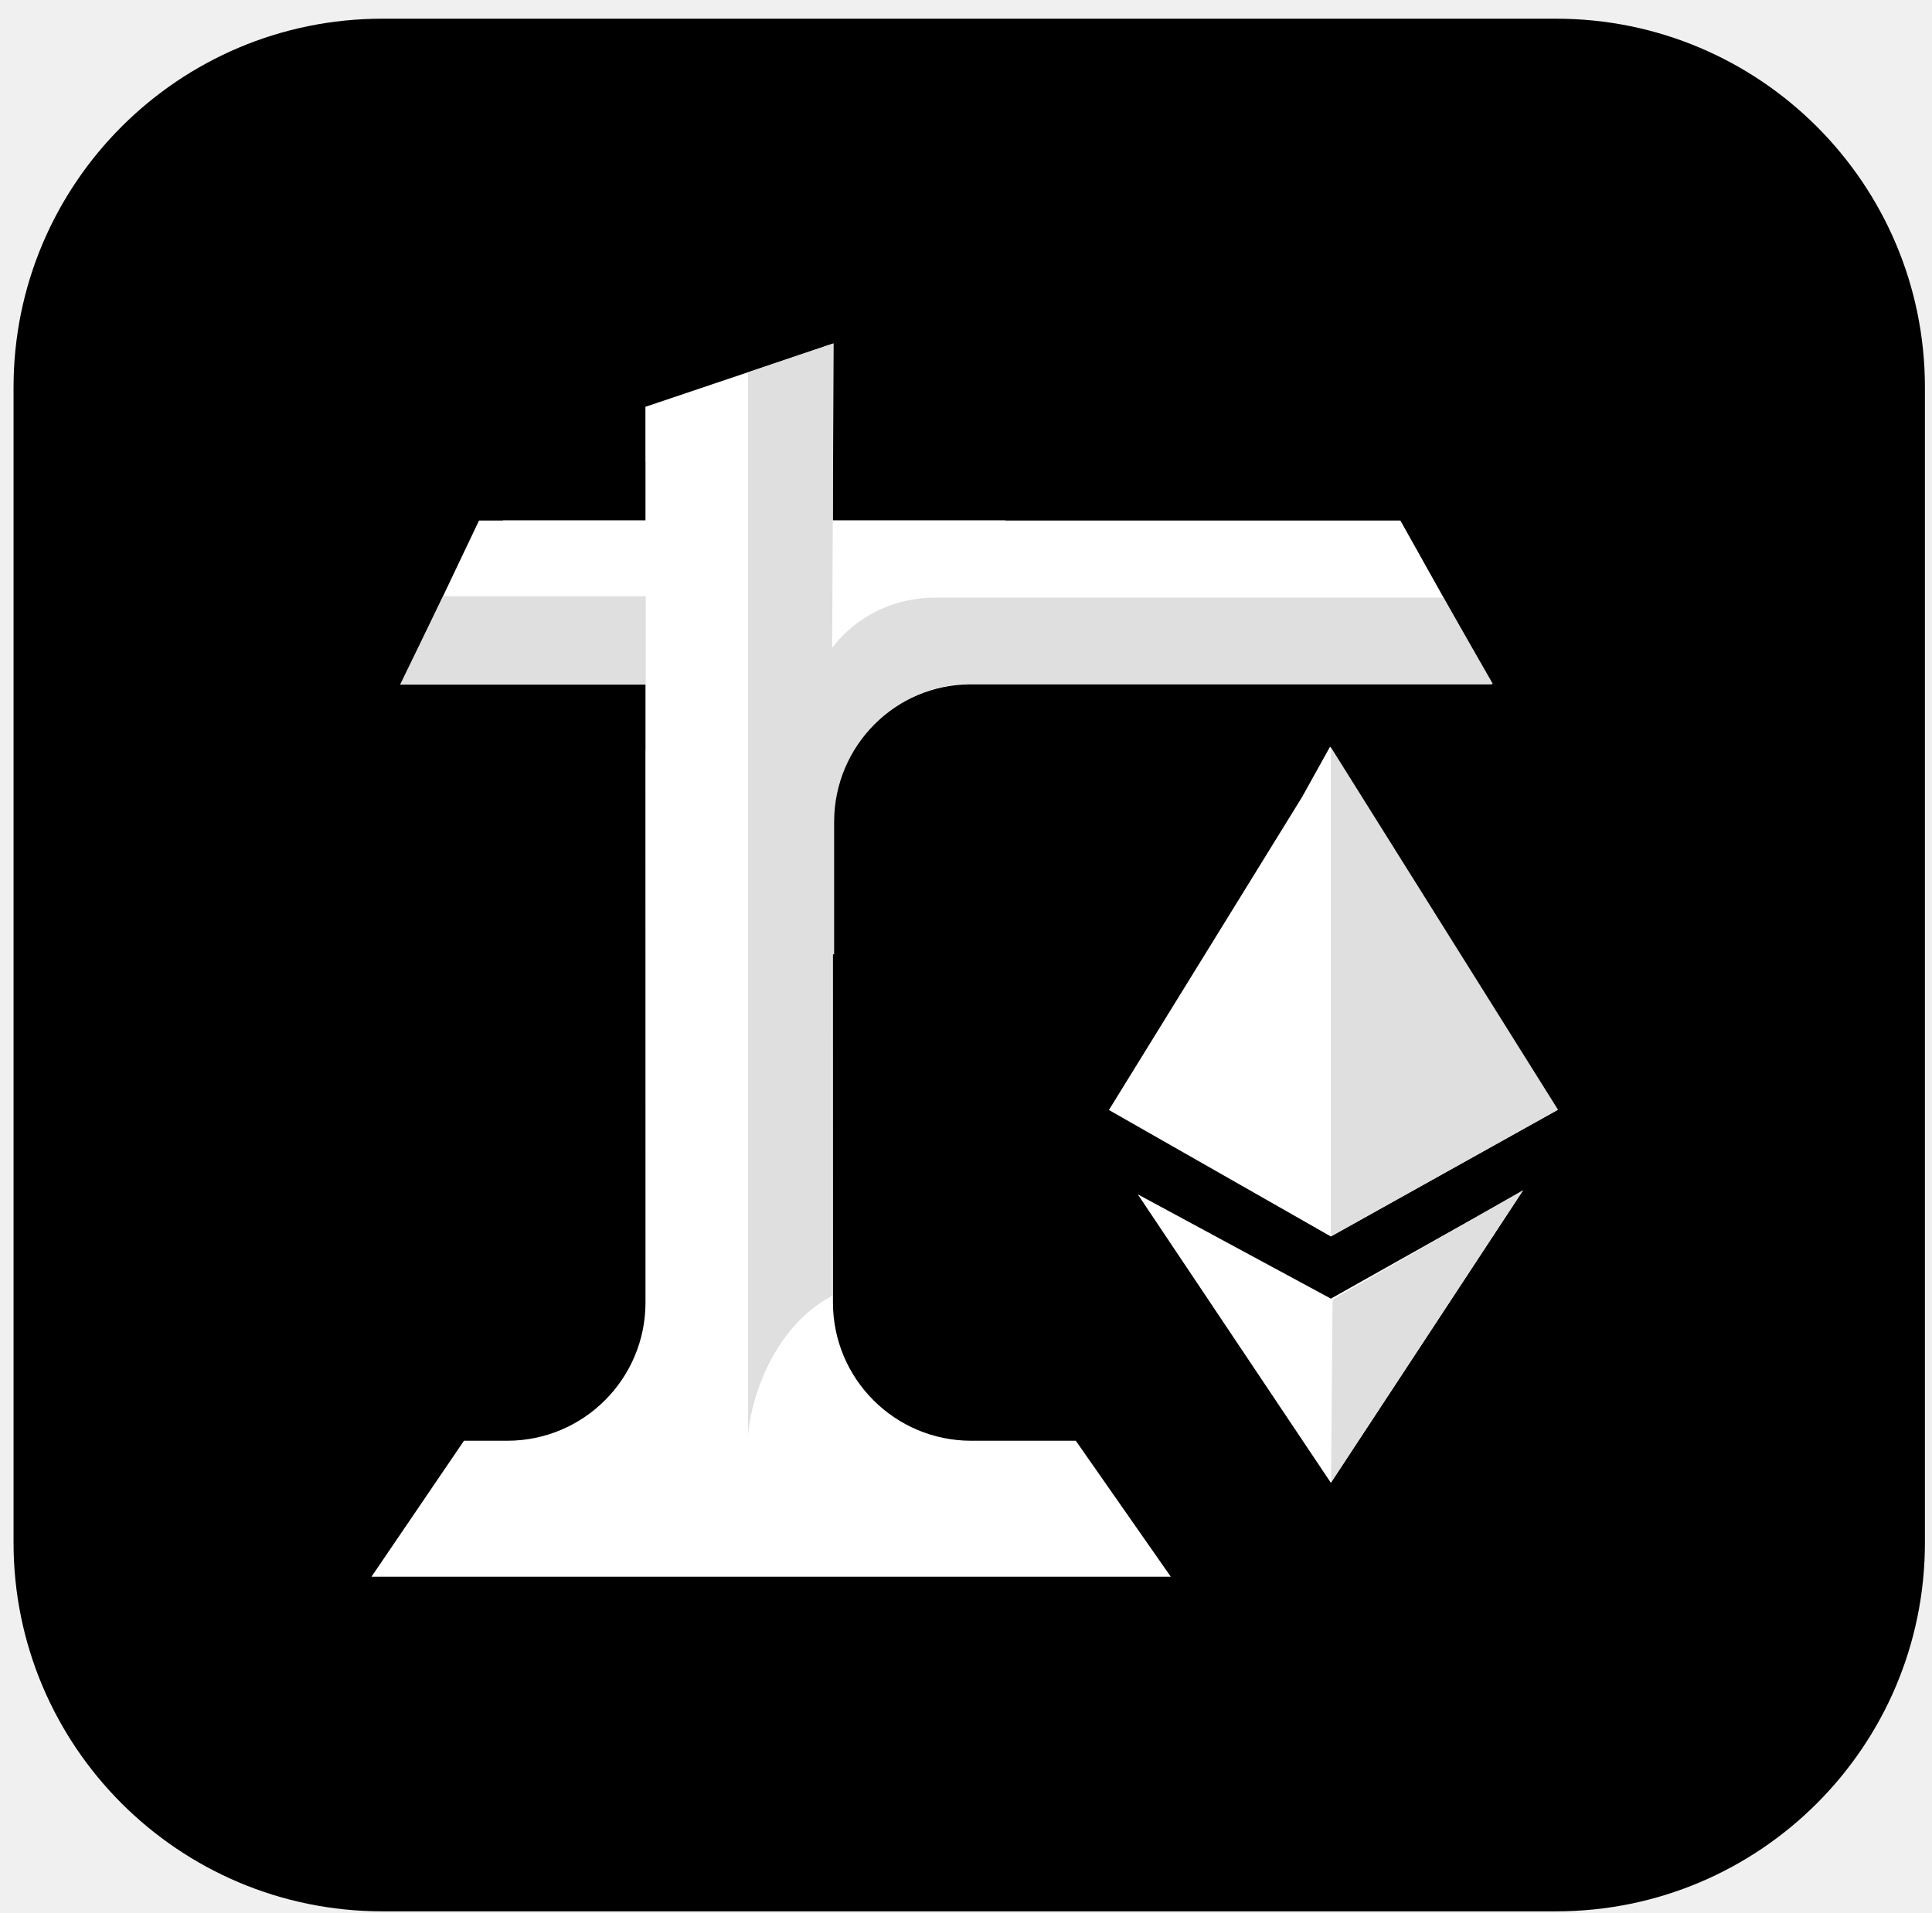
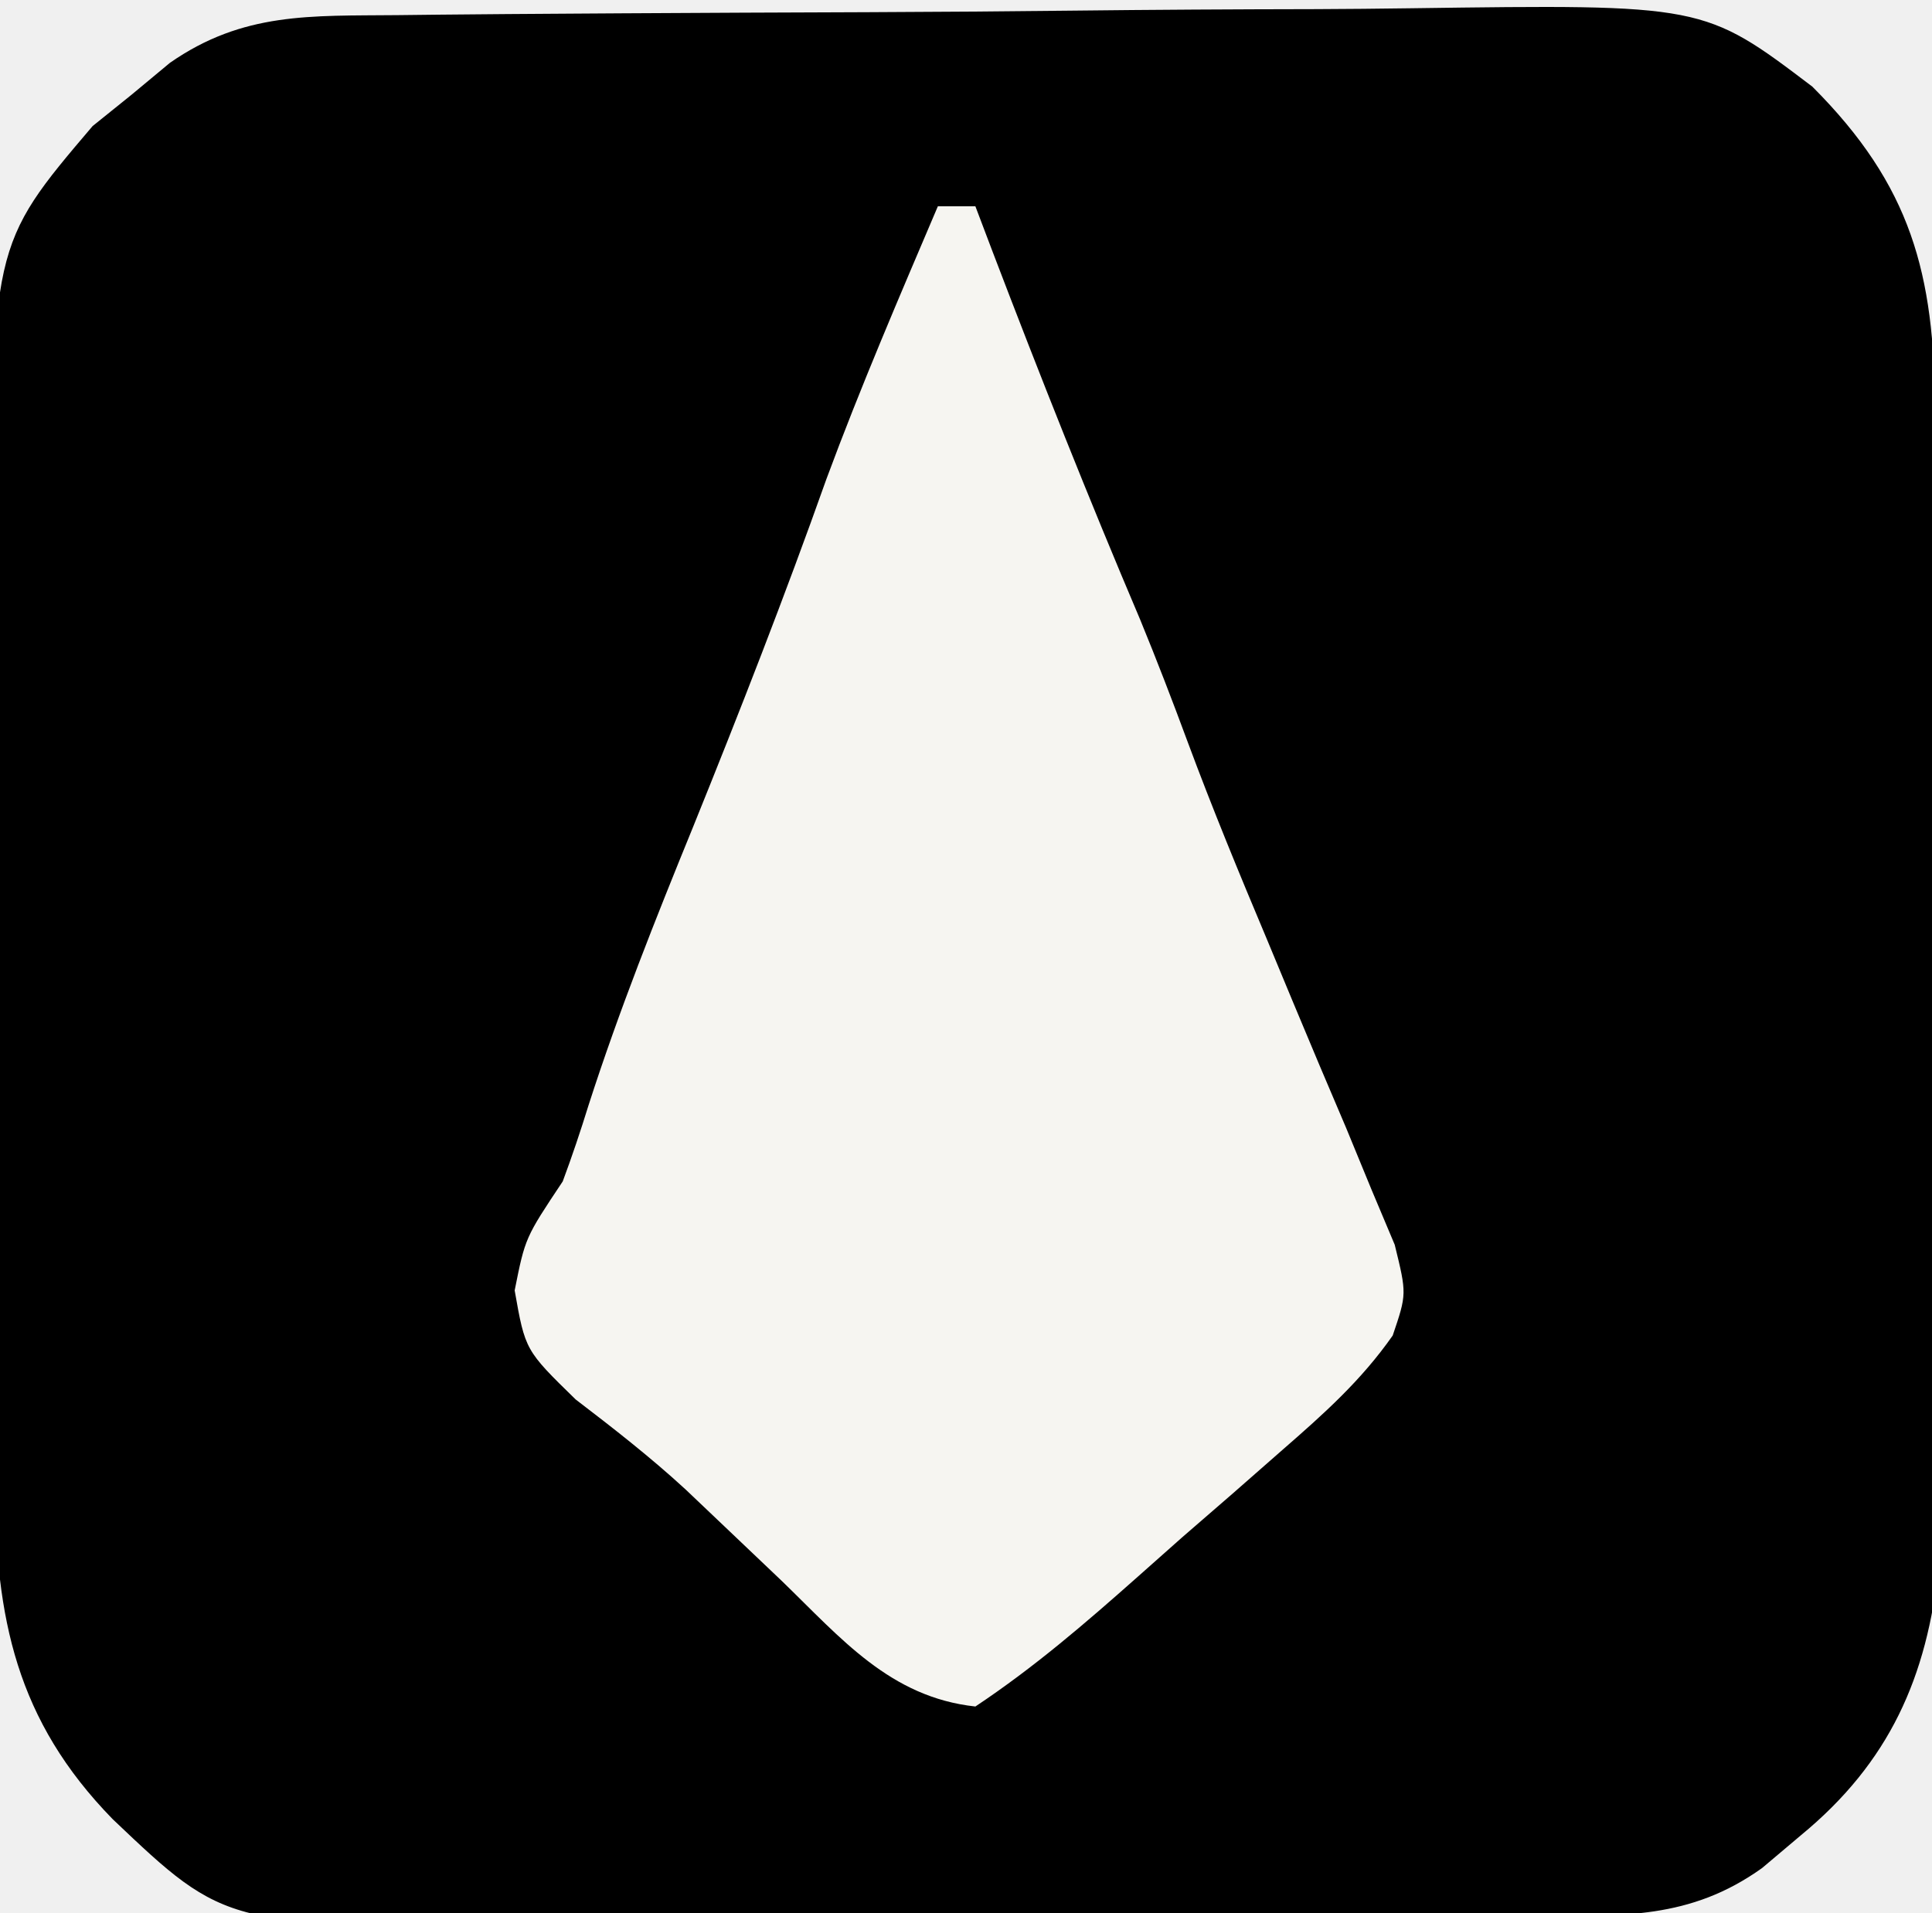
- <svg xmlns="http://www.w3.org/2000/svg" width="103" height="102" viewBox="0 0 103 102" fill="none">
-   <rect x="0.722" y="0.997" width="101.901" height="100.925" rx="19.661" fill="black" />
-   <path d="M69.415 42.505L70.912 39.812L72.544 42.505L83.024 59.191L70.953 65.936L59.119 59.191L69.415 42.505Z" fill="white" />
-   <path d="M70.953 69.25L60.658 63.688L70.953 79.072L81.184 63.498L70.953 69.25Z" fill="white" />
-   <path d="M70.953 65.926V41.853V39.85L83.063 59.178L70.953 65.926Z" fill="#DFDFDF" />
-   <path d="M70.962 79.05L71.041 69.297L81.206 63.463L70.962 79.05Z" fill="#DFDFDF" />
-   <path d="M34.409 21.693V24.613H34.413L34.412 27.747H26.809L26.809 27.757H25.538L21.384 36.491H34.413V39.972H34.409L34.413 69.455C34.413 73.527 31.113 76.828 27.041 76.828H24.735L19.806 84.077H62.417L57.354 76.828H51.779C47.708 76.828 44.407 73.527 44.407 69.455L44.402 43.665C44.507 39.708 47.73 36.527 51.705 36.491H79.548L74.658 27.757H53.602L53.602 27.747L44.399 27.747L44.399 24.613H44.402V18.325L34.409 21.693Z" fill="white" />
-   <path d="M39.882 19.852V76.55C39.973 74.964 41.047 70.855 44.365 69.103V50.867L44.47 50.9V43.831C44.47 39.759 47.771 36.458 51.843 36.458H79.581L76.951 31.866H49.908C46.129 31.866 44.365 34.556 44.365 34.556L44.444 18.307L39.882 19.852Z" fill="#DFDFDF" />
-   <path d="M23.622 31.793L21.329 36.508H34.425V31.793H23.622Z" fill="#DFDFDF" />
+ <svg xmlns="http://www.w3.org/2000/svg" version="1.1" width="103" height="102">
+   <path d="M0 0 C1.093 -0.012 1.093 -0.012 2.209 -0.025 C4.621 -0.05 7.034 -0.066 9.447 -0.081 C10.272 -0.086 11.098 -0.091 11.949 -0.097 C16.322 -0.123 20.694 -0.143 25.067 -0.157 C28.679 -0.171 32.289 -0.198 35.9 -0.239 C40.268 -0.289 44.634 -0.313 49.002 -0.32 C50.662 -0.327 52.321 -0.342 53.981 -0.366 C69.636 -0.58 69.636 -0.58 75.43 3.812 C80.716 9.101 81.931 13.795 81.971 21.032 C81.978 22.069 81.978 22.069 81.986 23.127 C82.001 25.415 82.007 27.702 82.013 29.99 C82.019 31.583 82.024 33.176 82.03 34.769 C82.041 38.112 82.047 41.454 82.05 44.796 C82.056 49.068 82.08 53.339 82.108 57.61 C82.127 60.903 82.132 64.196 82.133 67.488 C82.136 69.062 82.144 70.636 82.158 72.21 C82.175 74.419 82.173 76.627 82.166 78.836 C82.172 80.718 82.172 80.718 82.177 82.638 C81.559 88.621 79.542 93.178 74.81 97.068 C74.129 97.643 73.449 98.218 72.747 98.81 C68.888 101.564 65.313 101.34 60.711 101.386 C59.992 101.394 59.273 101.402 58.532 101.411 C56.152 101.435 53.772 101.452 51.392 101.466 C50.577 101.472 49.762 101.477 48.923 101.482 C44.609 101.509 40.294 101.529 35.979 101.543 C32.417 101.556 28.855 101.584 25.292 101.625 C20.983 101.674 16.675 101.699 12.366 101.706 C10.728 101.713 9.091 101.728 7.454 101.752 C-9.102 101.981 -9.102 101.981 -15.19 96.193 C-20.315 90.934 -21.437 85.498 -21.465 78.305 C-21.473 77.313 -21.473 77.313 -21.48 76.302 C-21.494 74.132 -21.493 71.964 -21.491 69.794 C-21.495 68.275 -21.499 66.756 -21.504 65.237 C-21.511 62.058 -21.511 58.879 -21.506 55.7 C-21.5 51.642 -21.517 47.586 -21.54 43.528 C-21.555 40.392 -21.556 37.255 -21.553 34.119 C-21.553 32.624 -21.558 31.129 -21.569 29.634 C-21.671 12.285 -21.671 12.285 -16.253 5.916 C-15.232 5.094 -15.232 5.094 -14.19 4.255 C-13.51 3.689 -12.829 3.124 -12.128 2.541 C-8.223 -0.176 -4.624 0.045 0 0 Z " fill="#000000" transform="translate(21.19019,0.8071289)" />
+   <path d="M0 0 C0.66 0 1.32 0 2 0 C2.303 0.799 2.606 1.598 2.918 2.422 C5.433 9.014 8.029 15.557 10.789 22.051 C11.673 24.203 12.509 26.376 13.316 28.559 C14.636 32.116 16.079 35.612 17.551 39.109 C18.001 40.193 18.452 41.278 18.916 42.395 C19.855 44.652 20.806 46.904 21.768 49.152 C22.212 50.231 22.656 51.31 23.113 52.422 C23.524 53.397 23.934 54.373 24.357 55.378 C25 58 25 58 24.249 60.217 C22.564 62.622 20.588 64.383 18.375 66.312 C17.484 67.094 16.594 67.875 15.676 68.68 C14.793 69.445 13.91 70.211 13 71 C12.23 71.683 11.461 72.366 10.668 73.07 C7.843 75.576 5.148 77.902 2 80 C-2.552 79.504 -5.164 76.359 -8.312 73.312 C-9.467 72.211 -10.624 71.111 -11.781 70.012 C-12.611 69.224 -12.611 69.224 -13.457 68.419 C-15.323 66.703 -17.299 65.164 -19.312 63.625 C-22 61 -22 61 -22.562 57.812 C-22 55 -22 55 -20 52 C-19.5 50.658 -19.044 49.298 -18.621 47.93 C-16.999 42.894 -15.06 38.022 -13.062 33.125 C-10.572 26.967 -8.161 20.804 -5.941 14.543 C-4.123 9.63 -2.052 4.819 0 0 Z " fill="#F6F5F1" transform="translate(50,11)" />
</svg>
